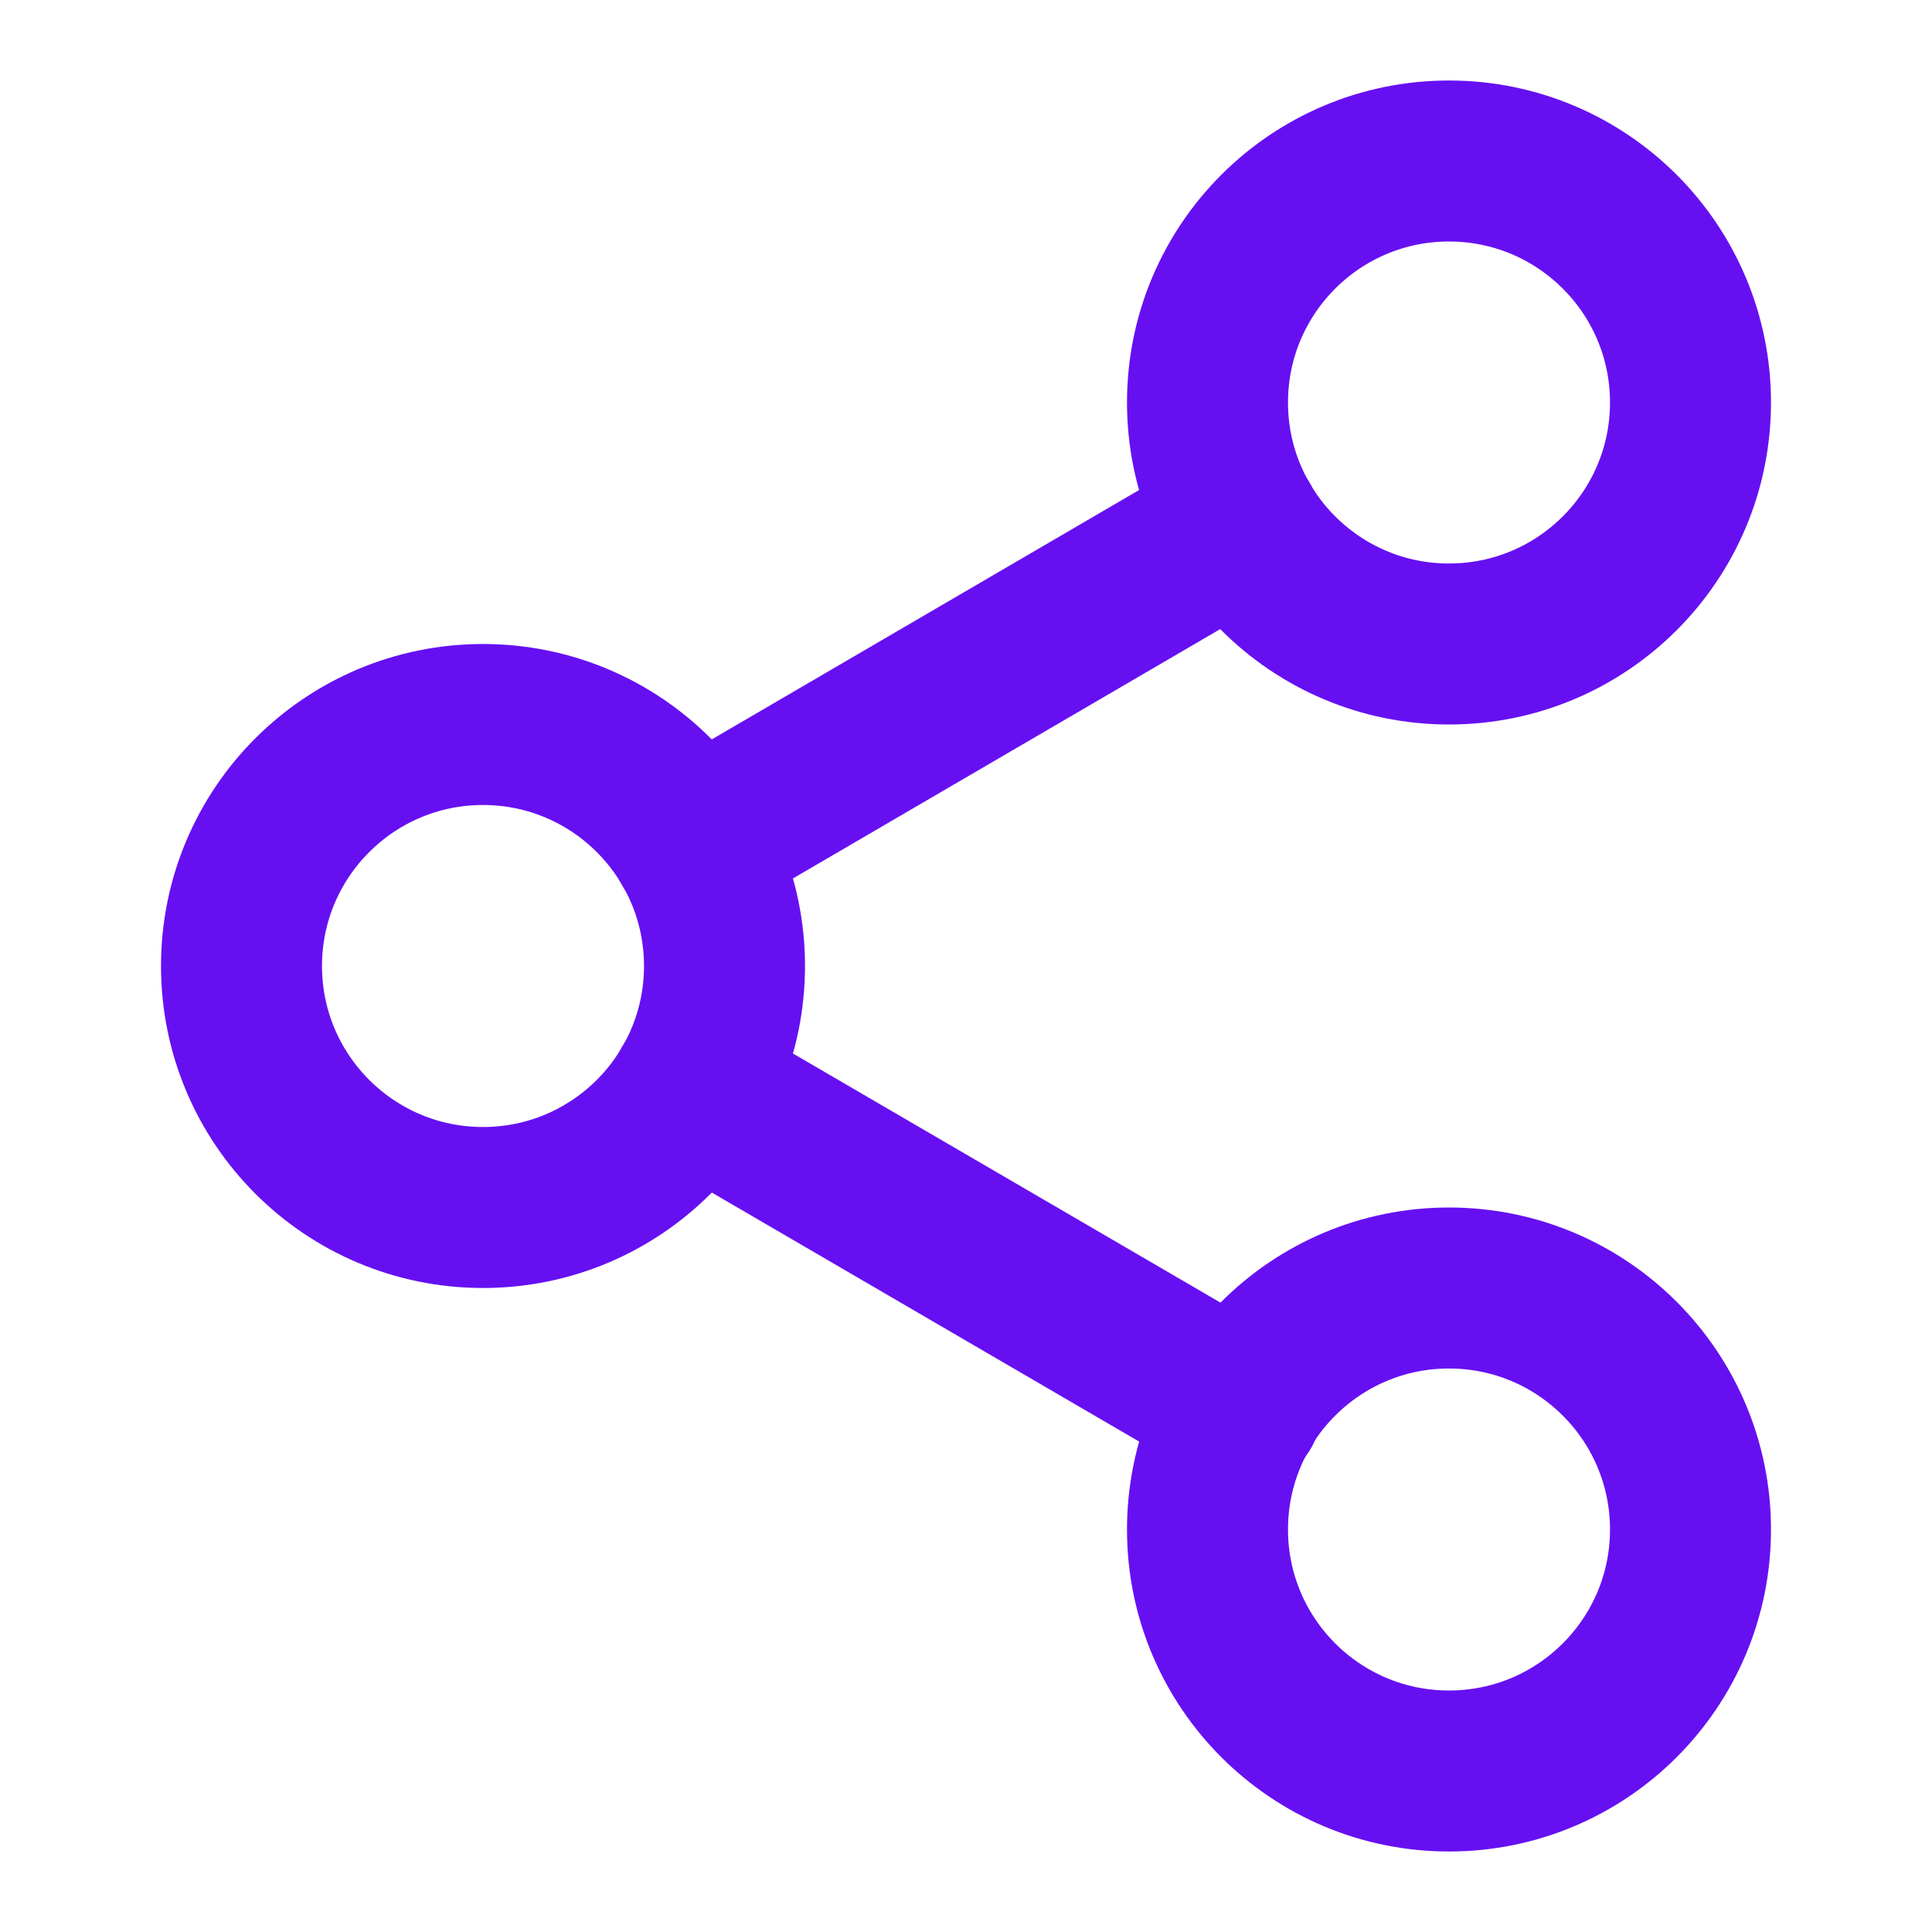
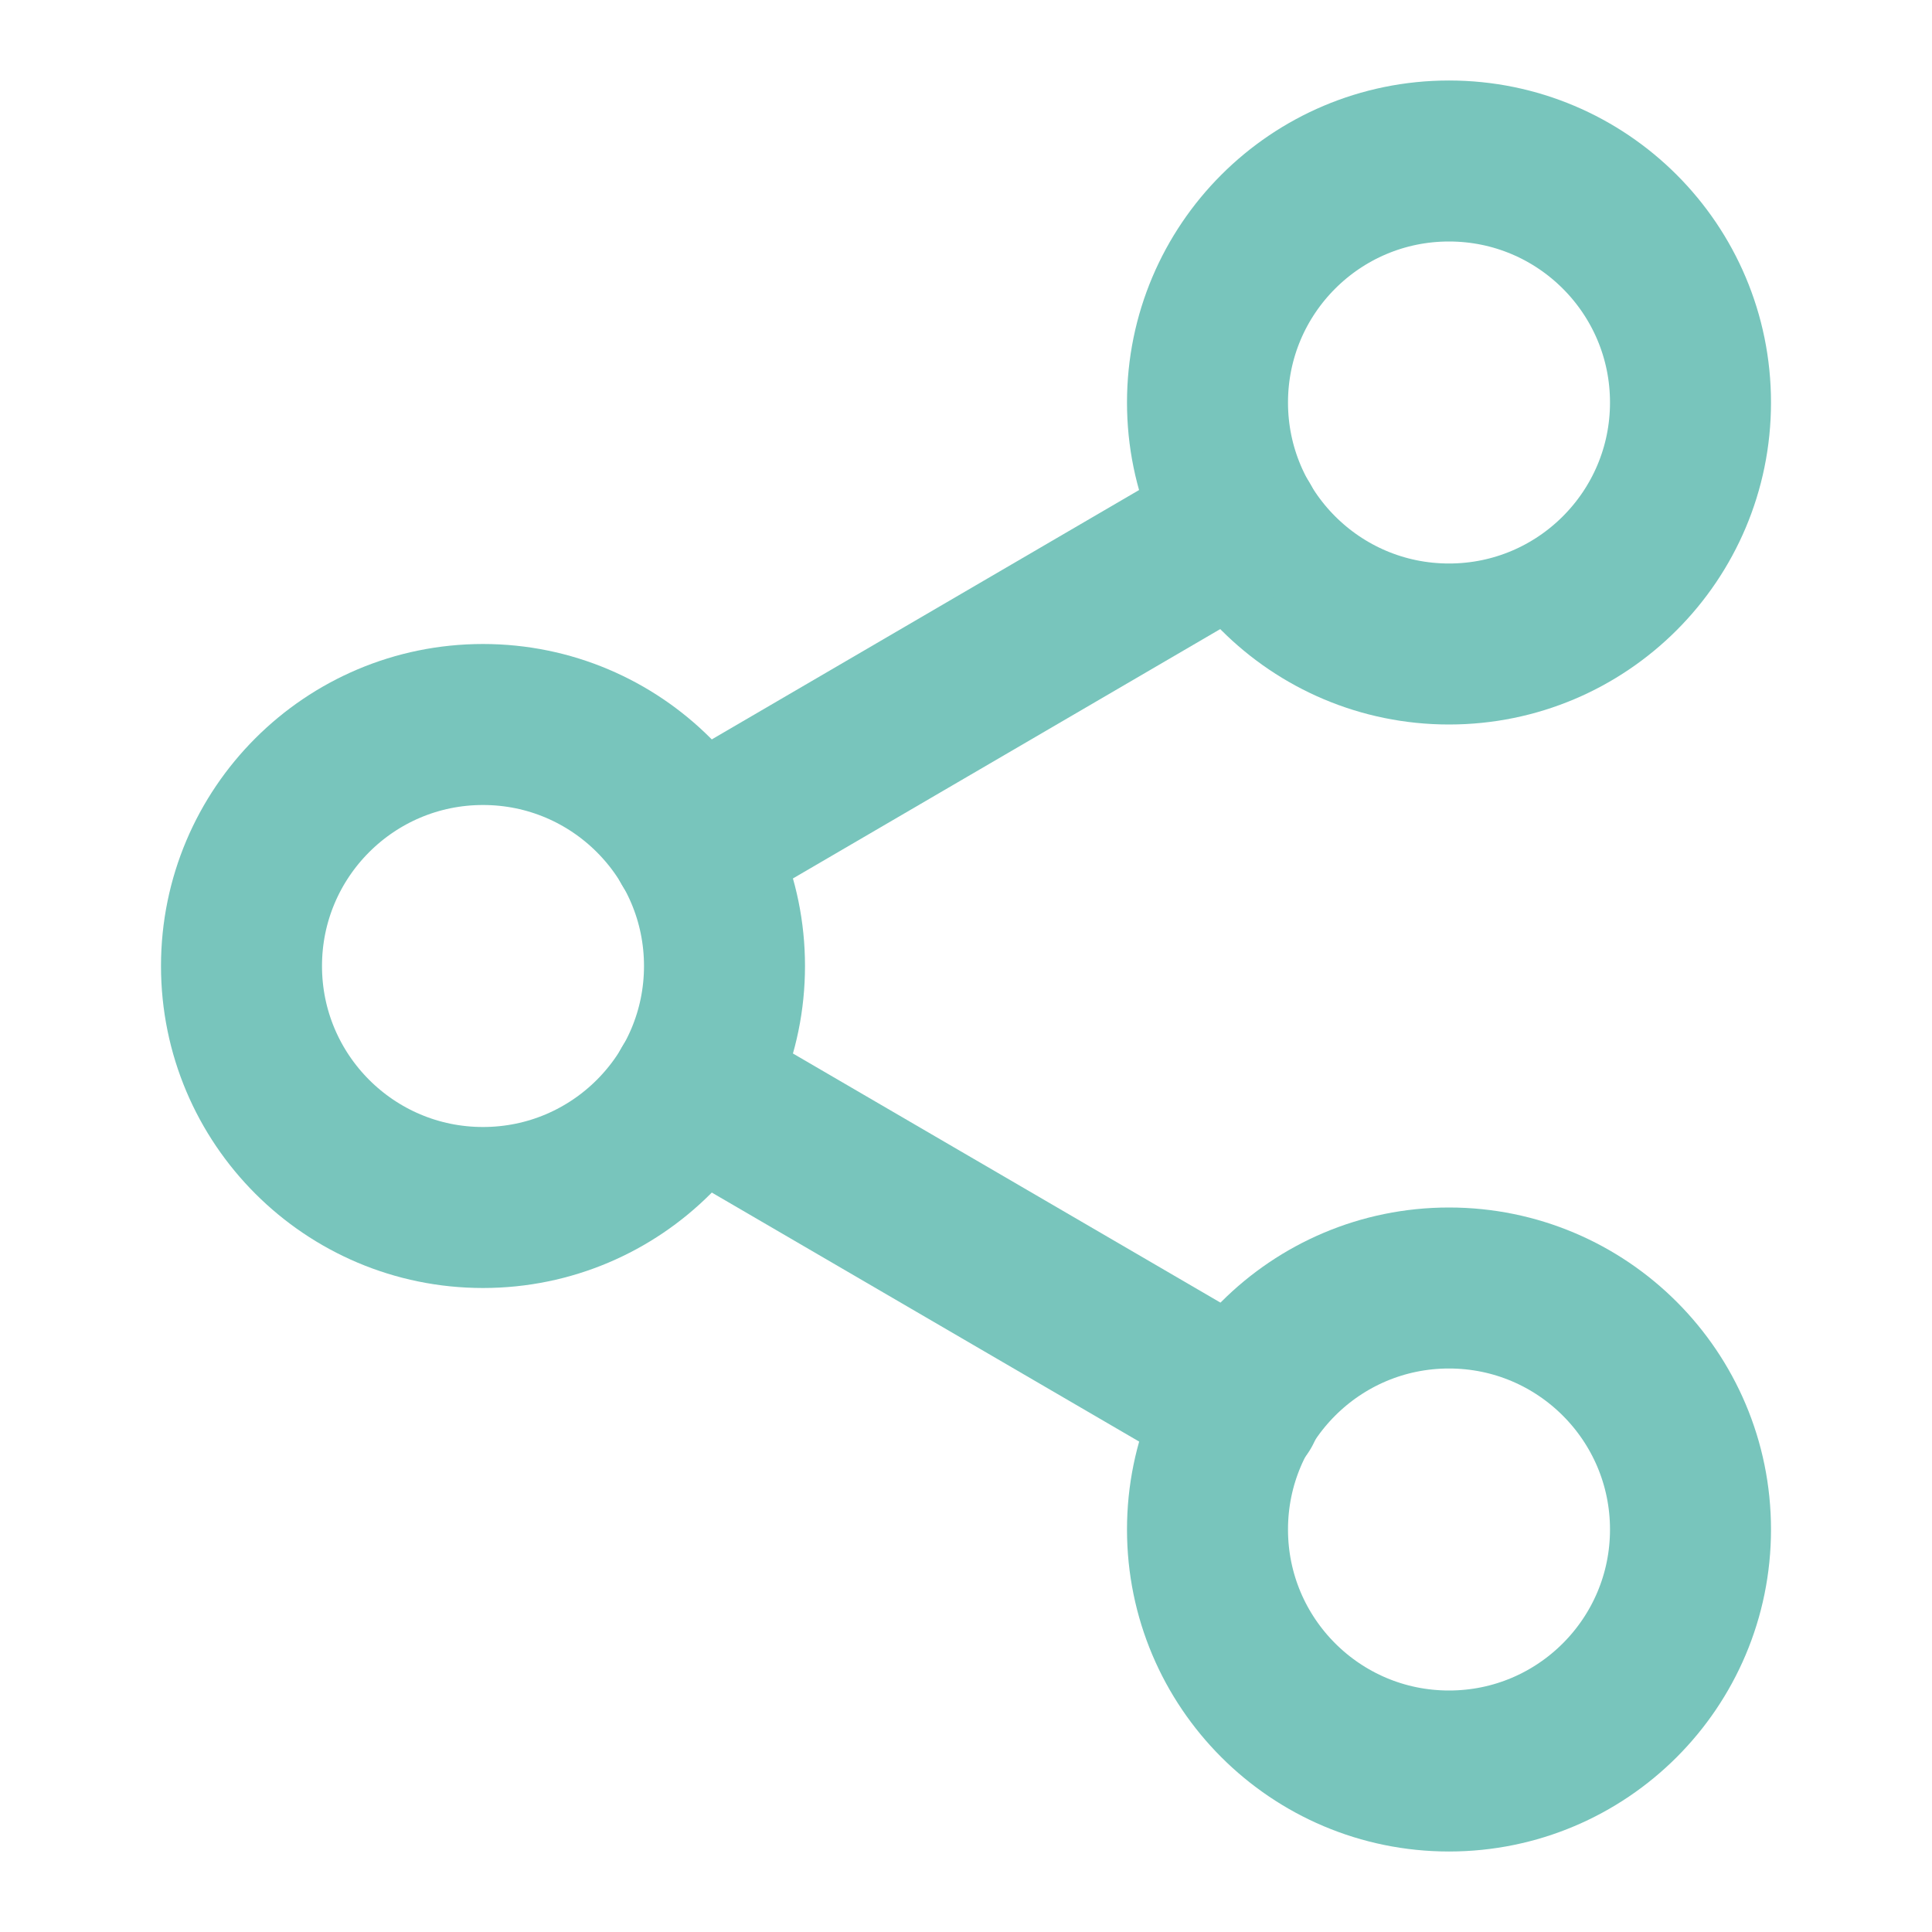
- <svg xmlns="http://www.w3.org/2000/svg" width="24" height="24" viewBox="0 0 24 24" fill="none" stroke="#6610f2" stroke-width="2" stroke-linecap="round" stroke-linejoin="round" class="lucide lucide-share2 h-8 w-8 text-indigo-600">
+ <svg xmlns="http://www.w3.org/2000/svg" width="24" height="24" viewBox="0 0 24 24" fill="none" stroke="#78c5bc" stroke-width="2" stroke-linecap="round" stroke-linejoin="round" class="lucide lucide-share2 h-8 w-8 text-indigo-600">
  <circle cx="18" cy="5" r="3" />
  <circle cx="6" cy="12" r="3" />
  <circle cx="18" cy="19" r="3" />
  <line x1="8.59" x2="15.42" y1="13.51" y2="17.49" />
  <line x1="15.41" x2="8.59" y1="6.51" y2="10.49" />
</svg>
